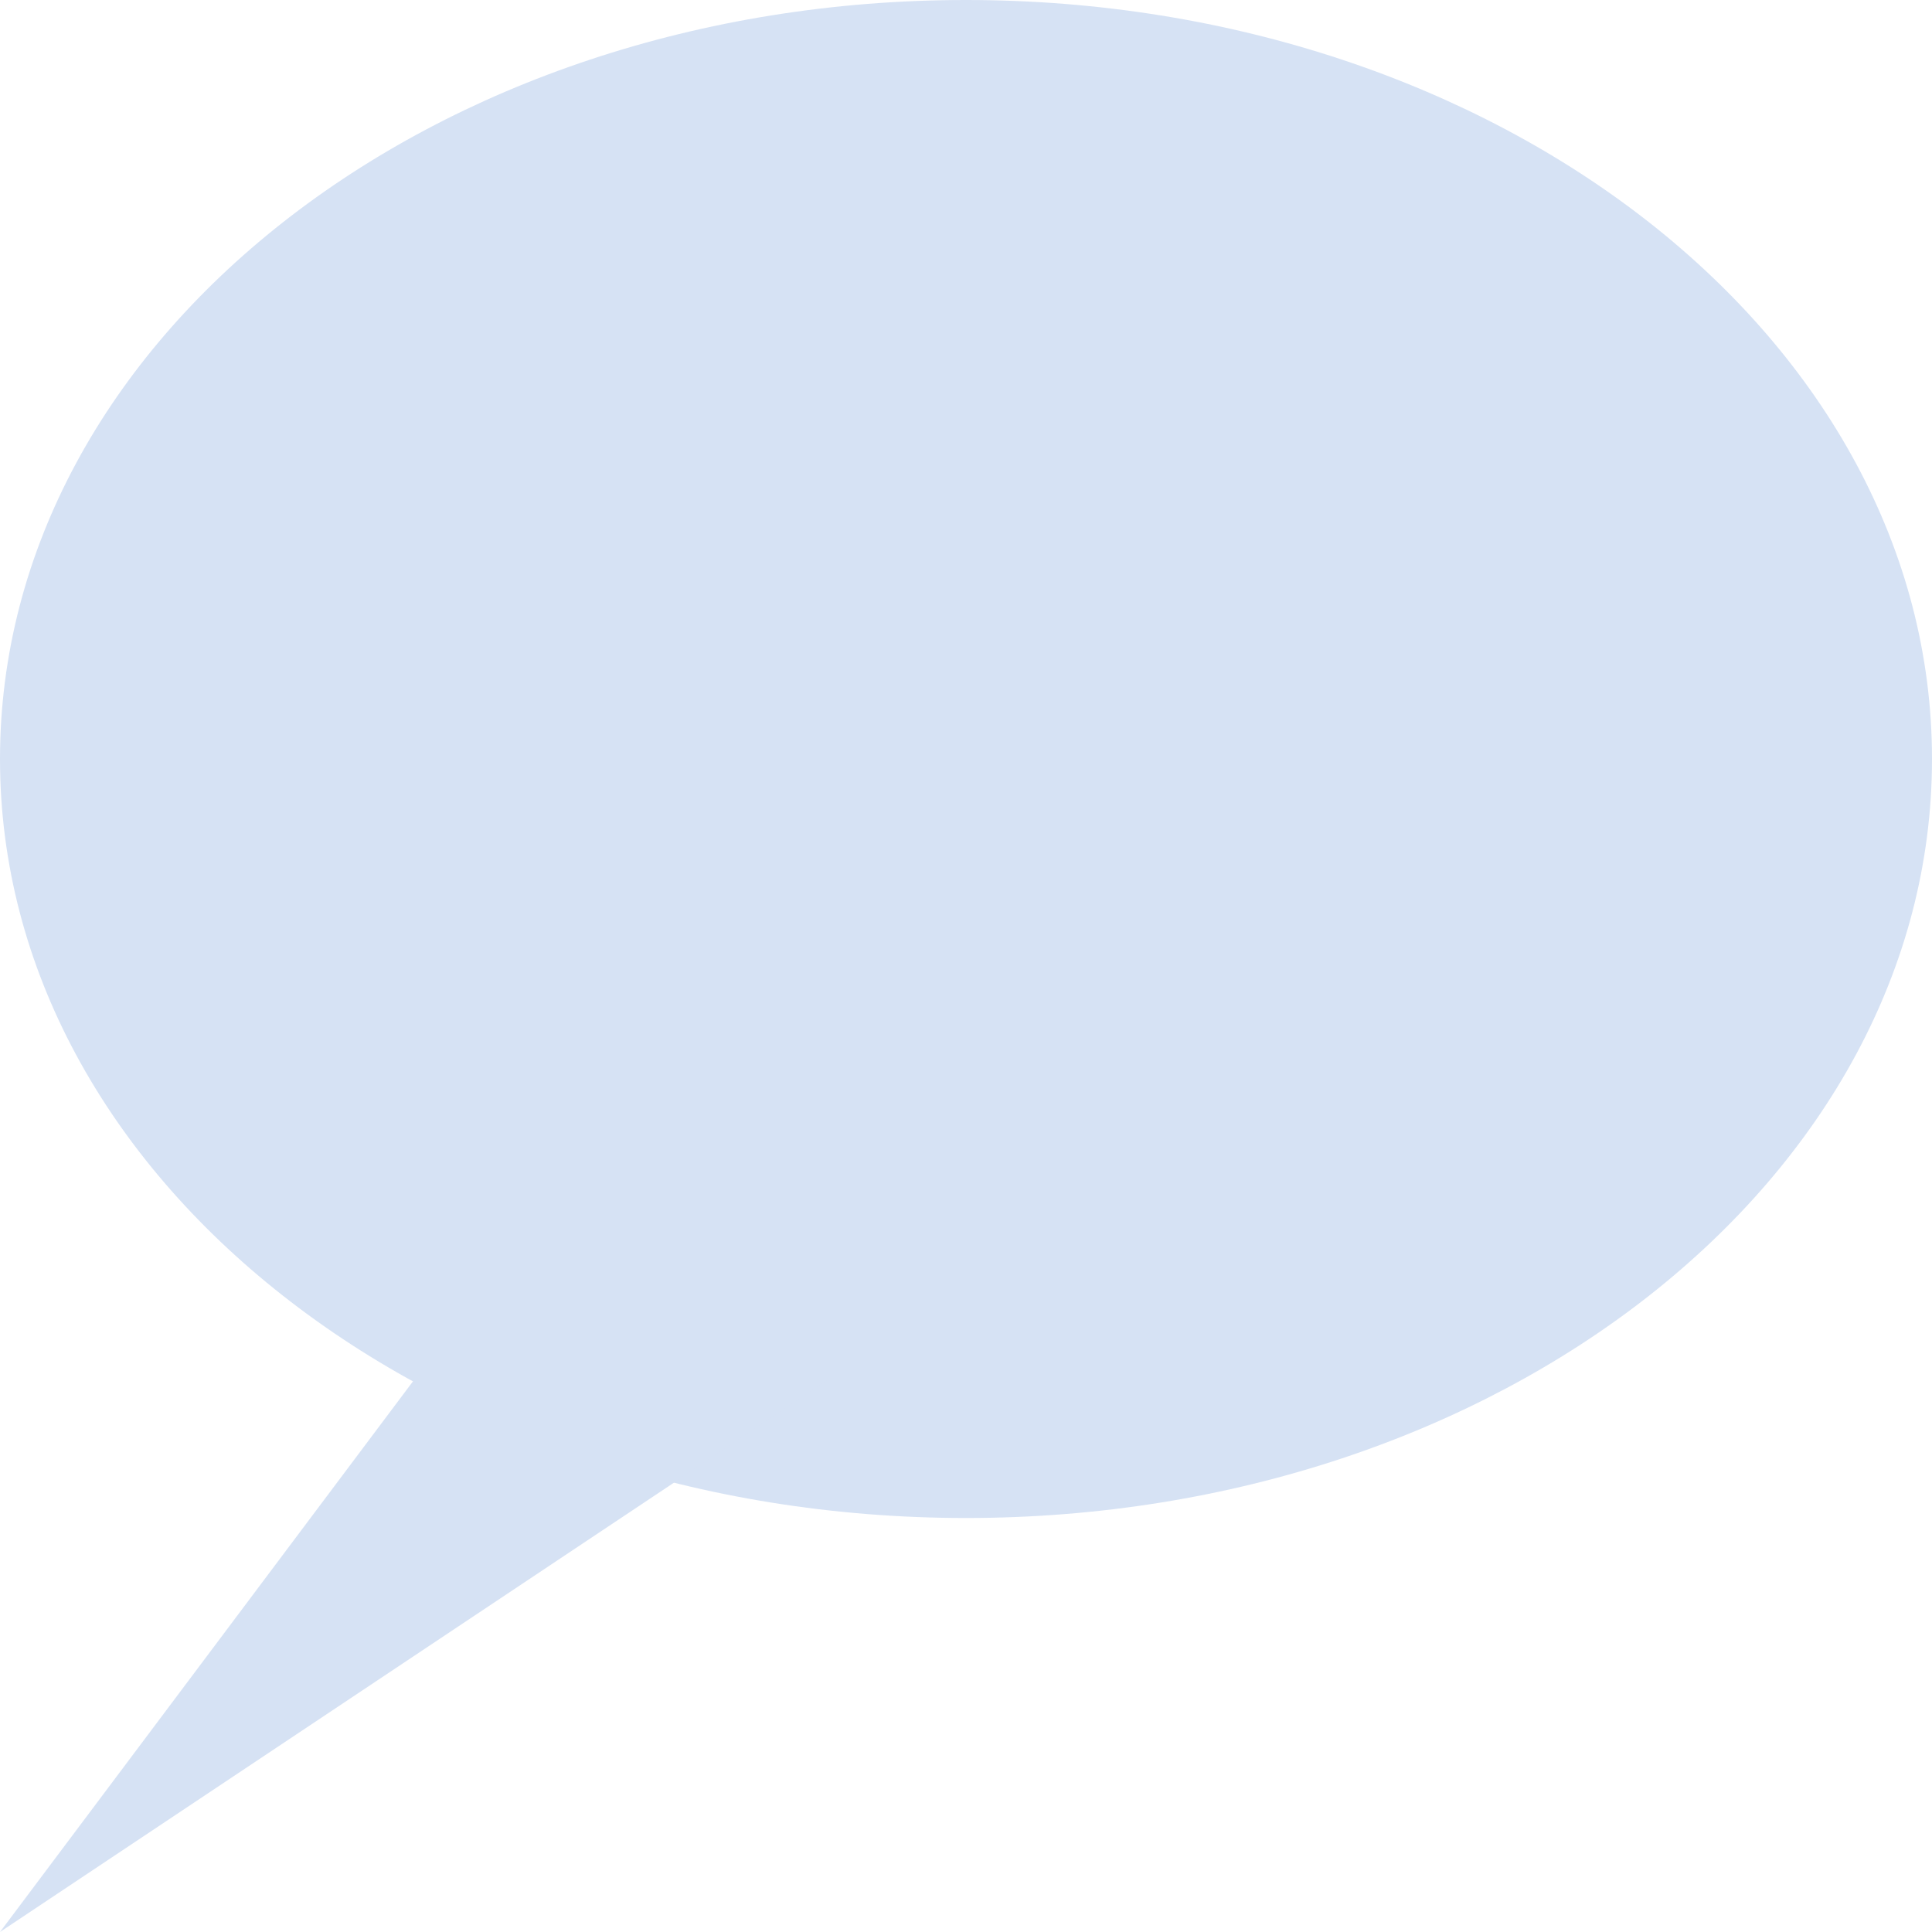
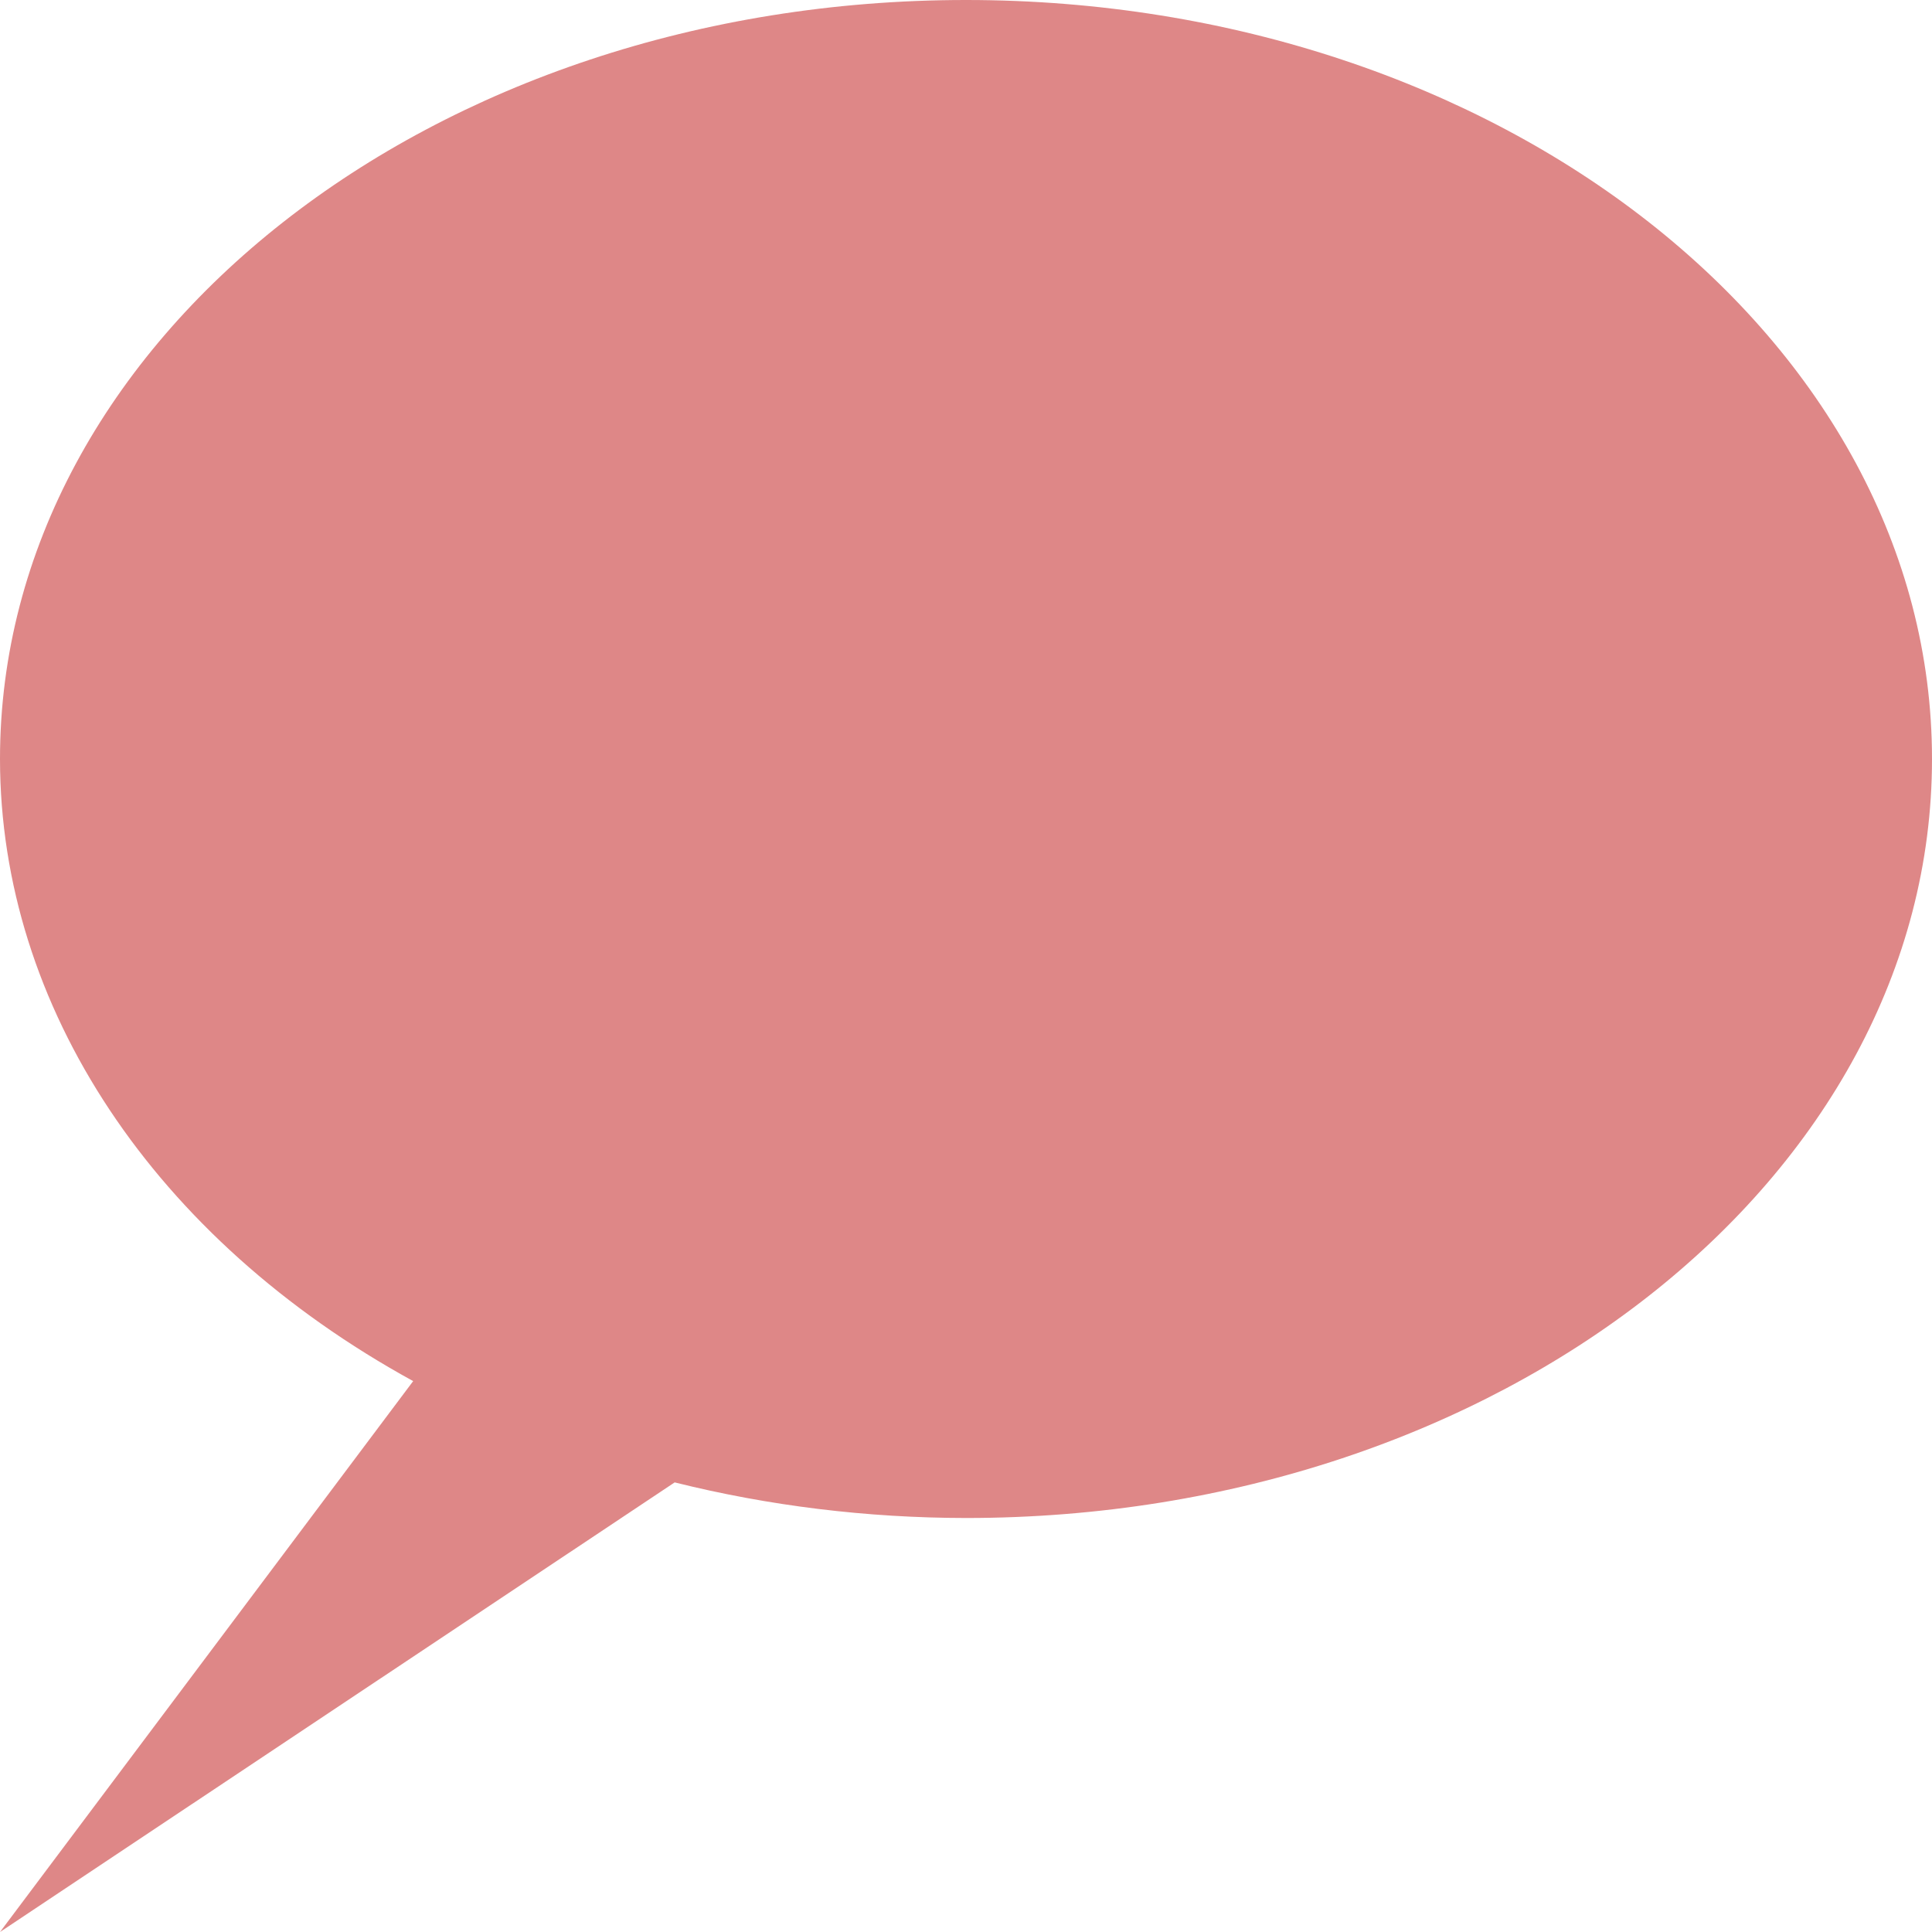
<svg xmlns="http://www.w3.org/2000/svg" width="14" height="14" id="svg2" version="1.1">
  <defs id="defs4" />
  <g id="layer1" transform="translate(0,-1038.362)">
-     <ellipse style="opacity:1;fill:#d6e2f4;fill-opacity:1;stroke:none;stroke-width:2.135;stroke-linecap:round;stroke-linejoin:round;stroke-miterlimit:4;stroke-dasharray:none;stroke-dashoffset:0;stroke-opacity:1;paint-order:stroke markers fill" id="path4484" cx="7" cy="1043.862" rx="7" ry="5.5" />
-     <path style="fill:#d6e2f4;fill-rule:evenodd;stroke:none;stroke-width:1px;stroke-linecap:butt;stroke-linejoin:miter;stroke-opacity:1;fill-opacity:1" d="m 3,1048.362 -3,4 6,-4 z" id="path4486" />
+     <path style="opacity:1;fill:#de8787;fill-opacity:1;stroke:none;stroke-width:2.135;stroke-linecap:round;stroke-linejoin:round;stroke-miterlimit:4;stroke-dasharray:none;stroke-dashoffset:0;stroke-opacity:1;paint-order:stroke markers fill" d="M 7 0 A 7 5.5 0 0 0 0 5.5 A 7 5.5 0 0 0 2.994 10.008 L 0 14 L 4.889 10.742 A 7 5.5 0 0 0 7 11 A 7 5.5 0 0 0 14 5.5 A 7 5.5 0 0 0 7 0 z " transform="translate(0,1038.362)" id="path4484" />
  </g>
</svg>
